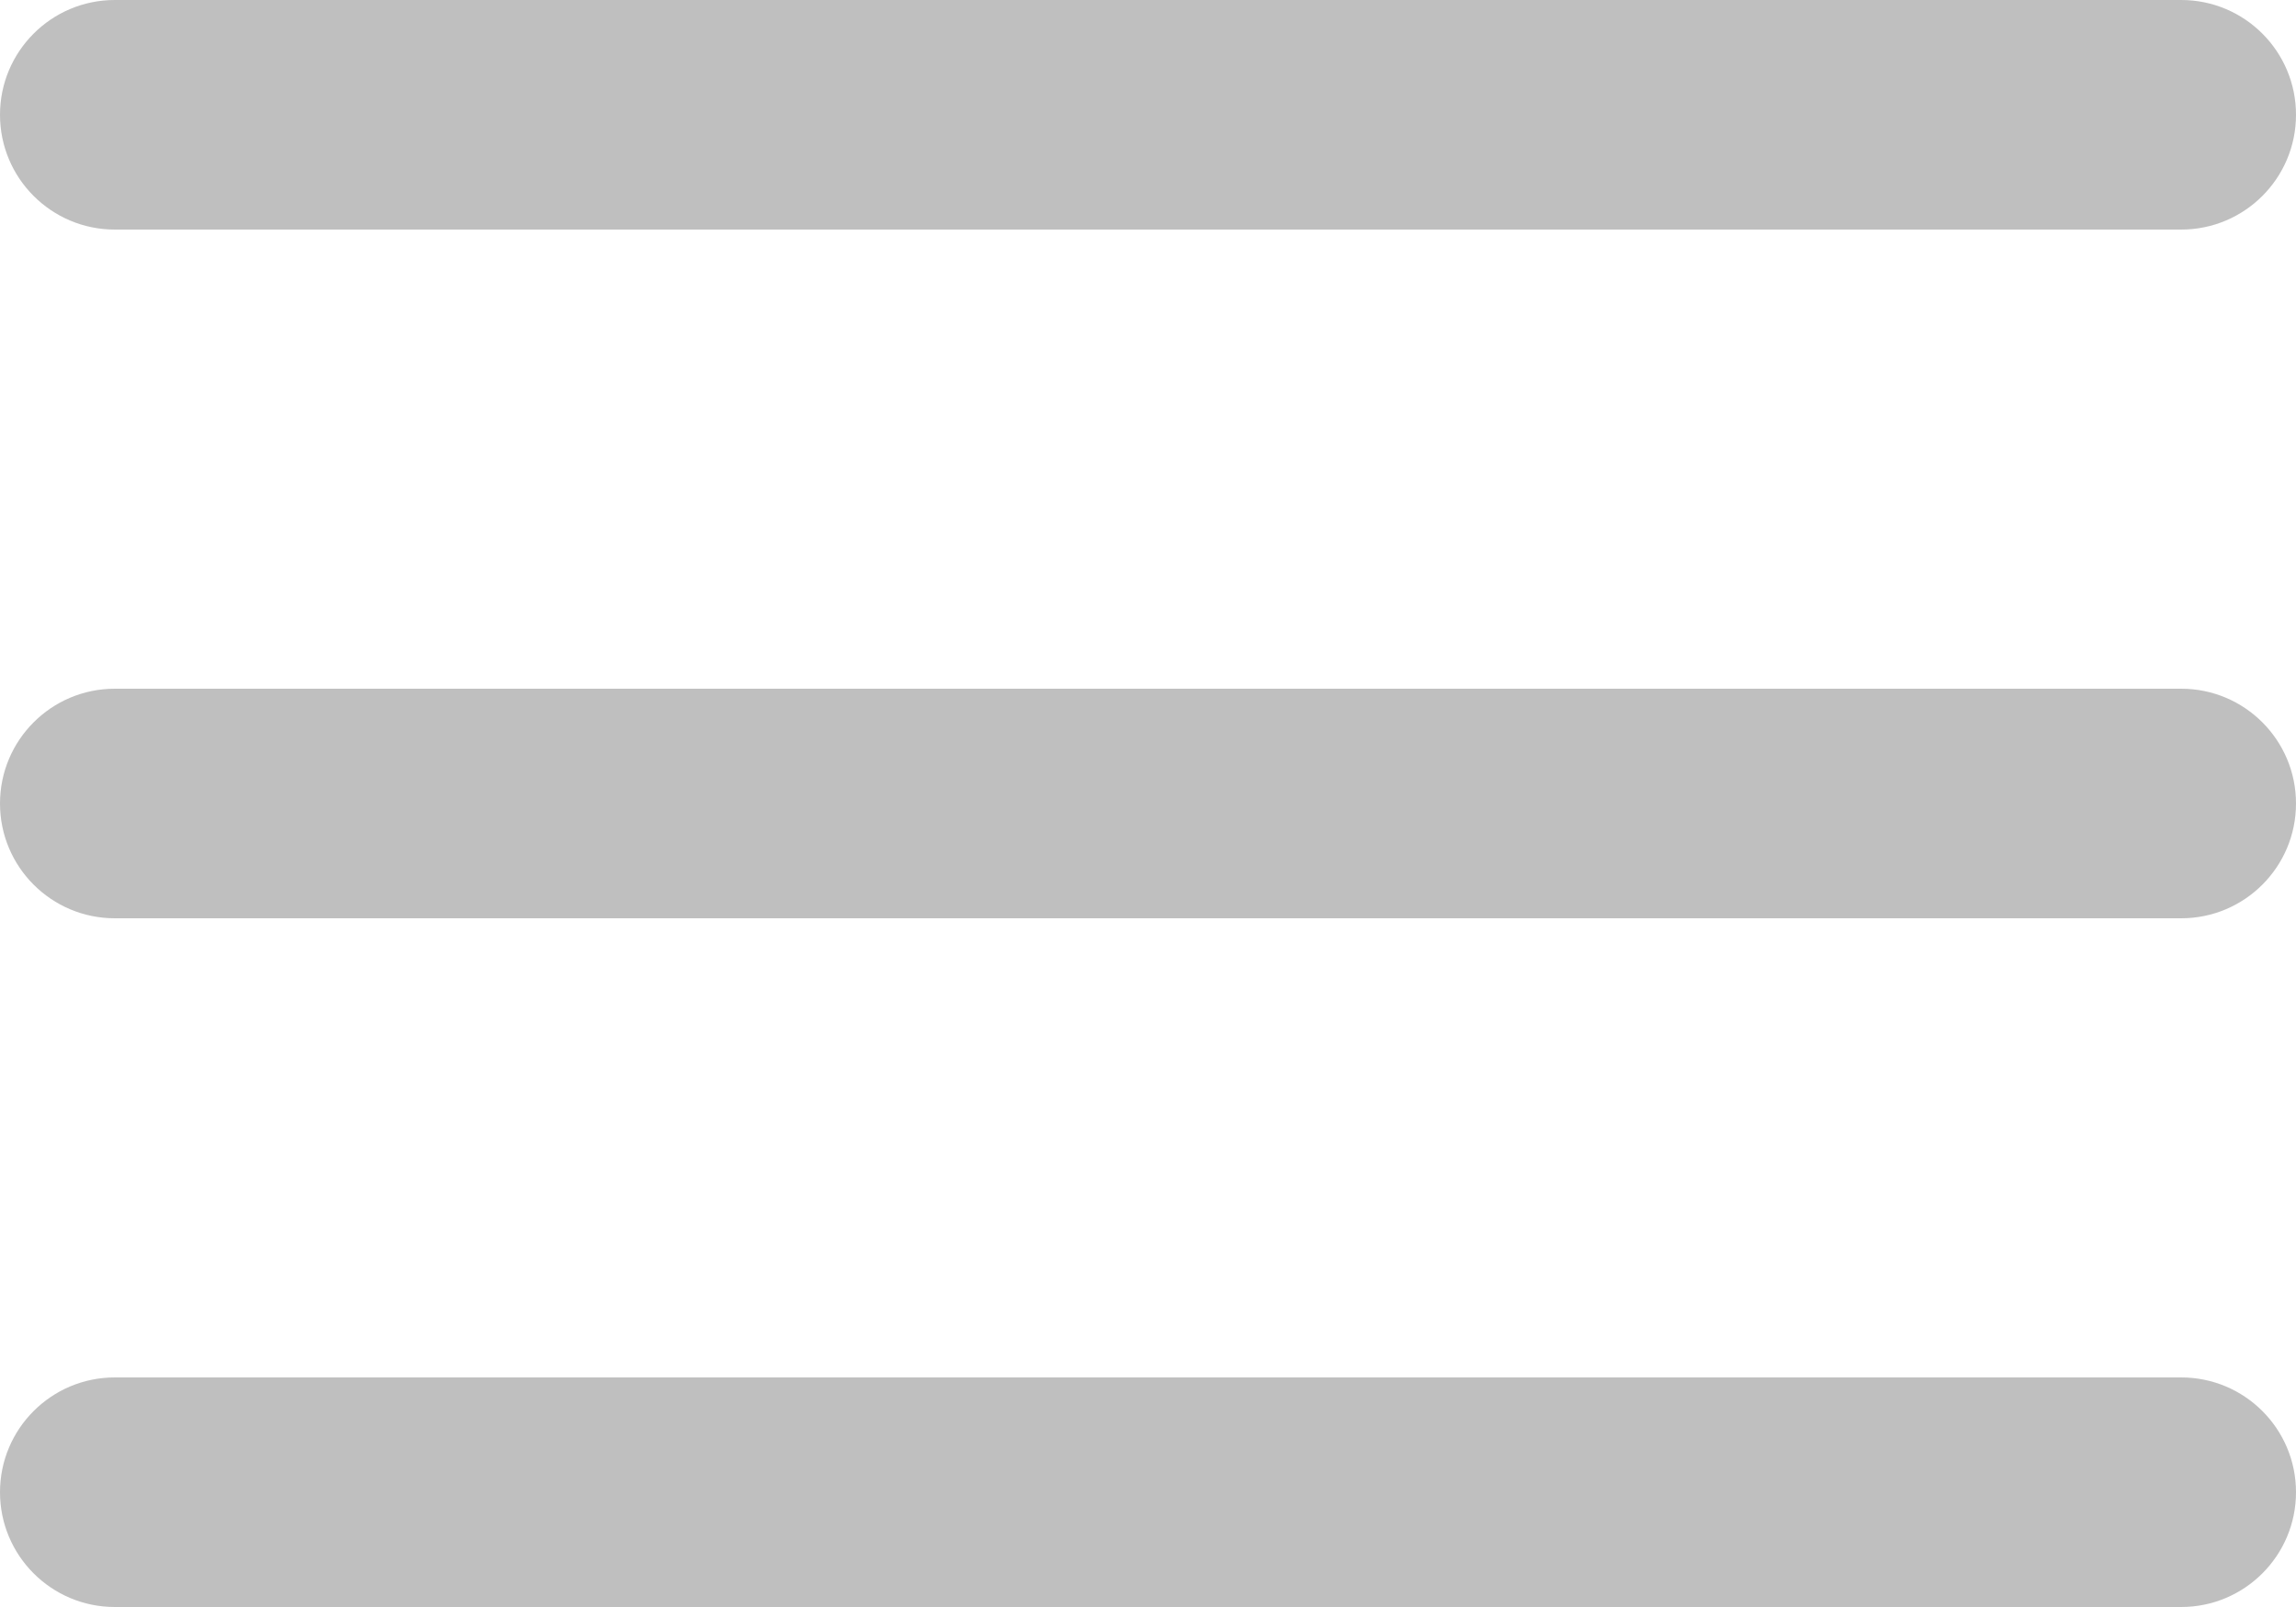
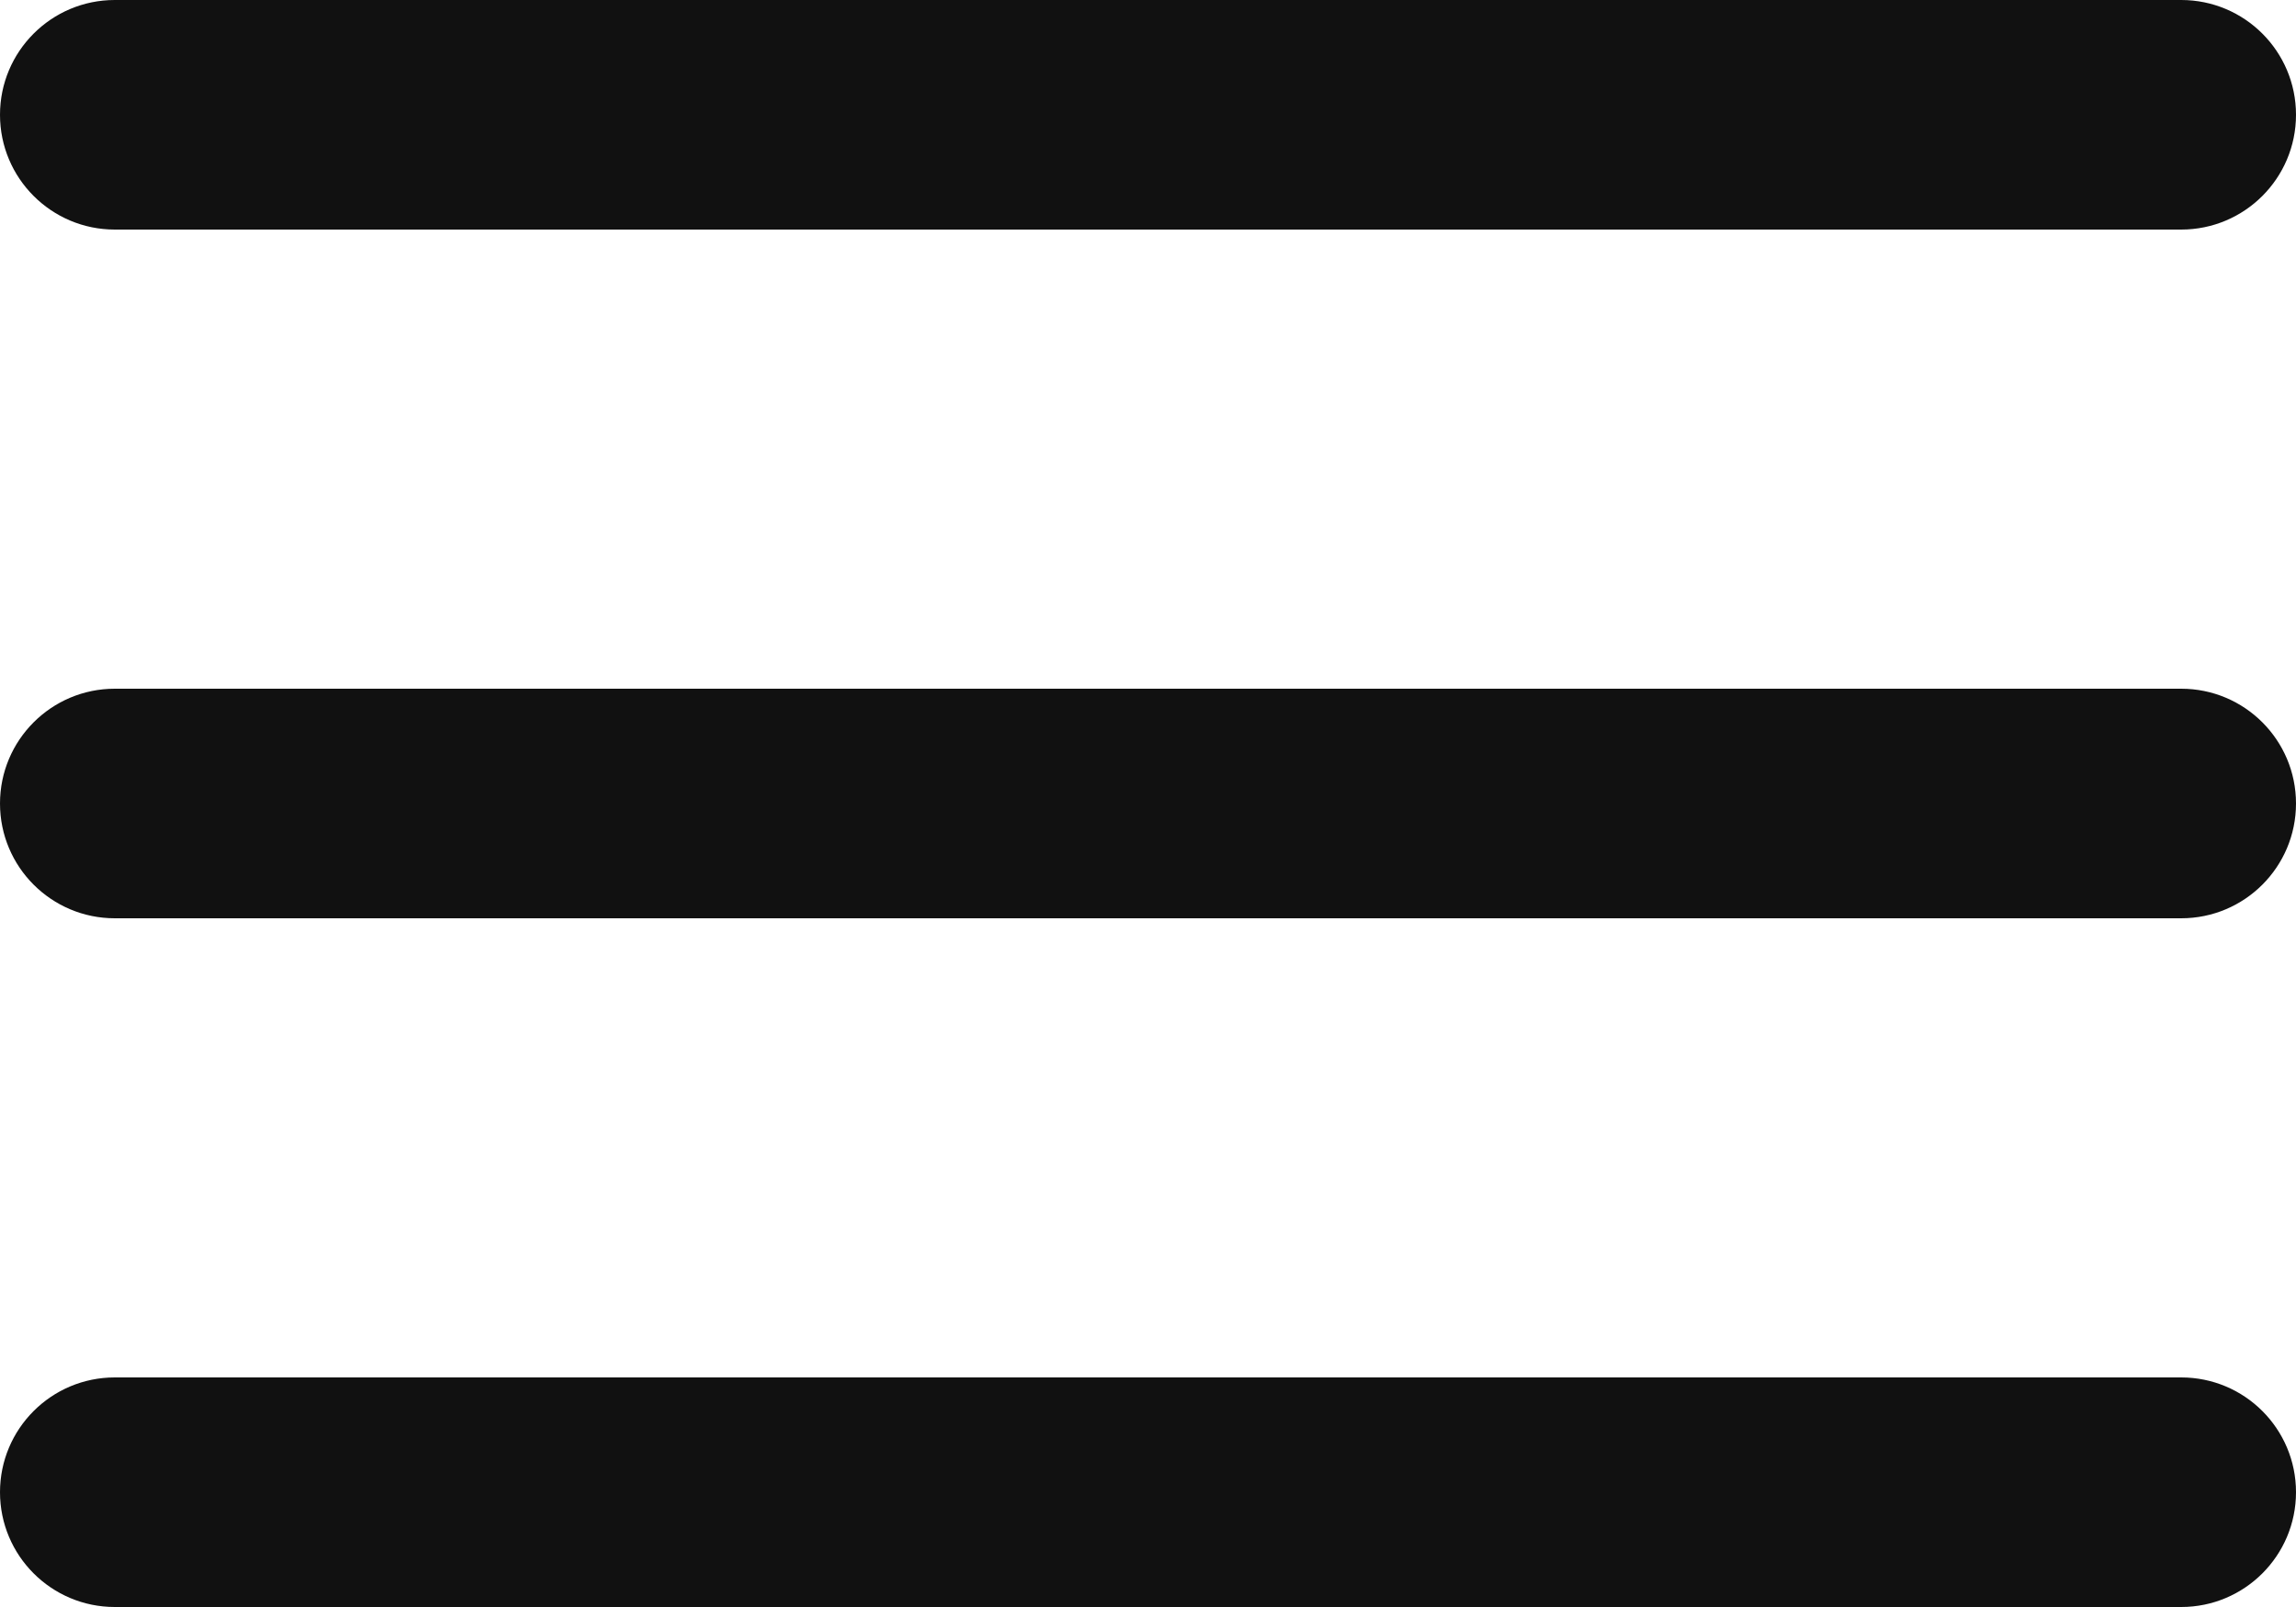
<svg xmlns="http://www.w3.org/2000/svg" width="20" height="14" viewBox="0 0 20 14">
-   <path id="icons8-menu" d="M3,5A1,1,0,1,0,3,7H21a1,1,0,1,0,0-2Zm0,6a1,1,0,1,0,0,2H21a1,1,0,1,0,0-2Zm0,6a1,1,0,1,0,0,2H21a1,1,0,1,0,0-2Z" transform="translate(-2 -5)" fill="#bfbfbf" />
+   <path id="icons8-menu" d="M3,5A1,1,0,1,0,3,7H21a1,1,0,1,0,0-2Zm0,6a1,1,0,1,0,0,2H21a1,1,0,1,0,0-2Zm0,6a1,1,0,1,0,0,2H21a1,1,0,1,0,0-2Z" transform="translate(-2 -5)" fill="#111" />
</svg>
